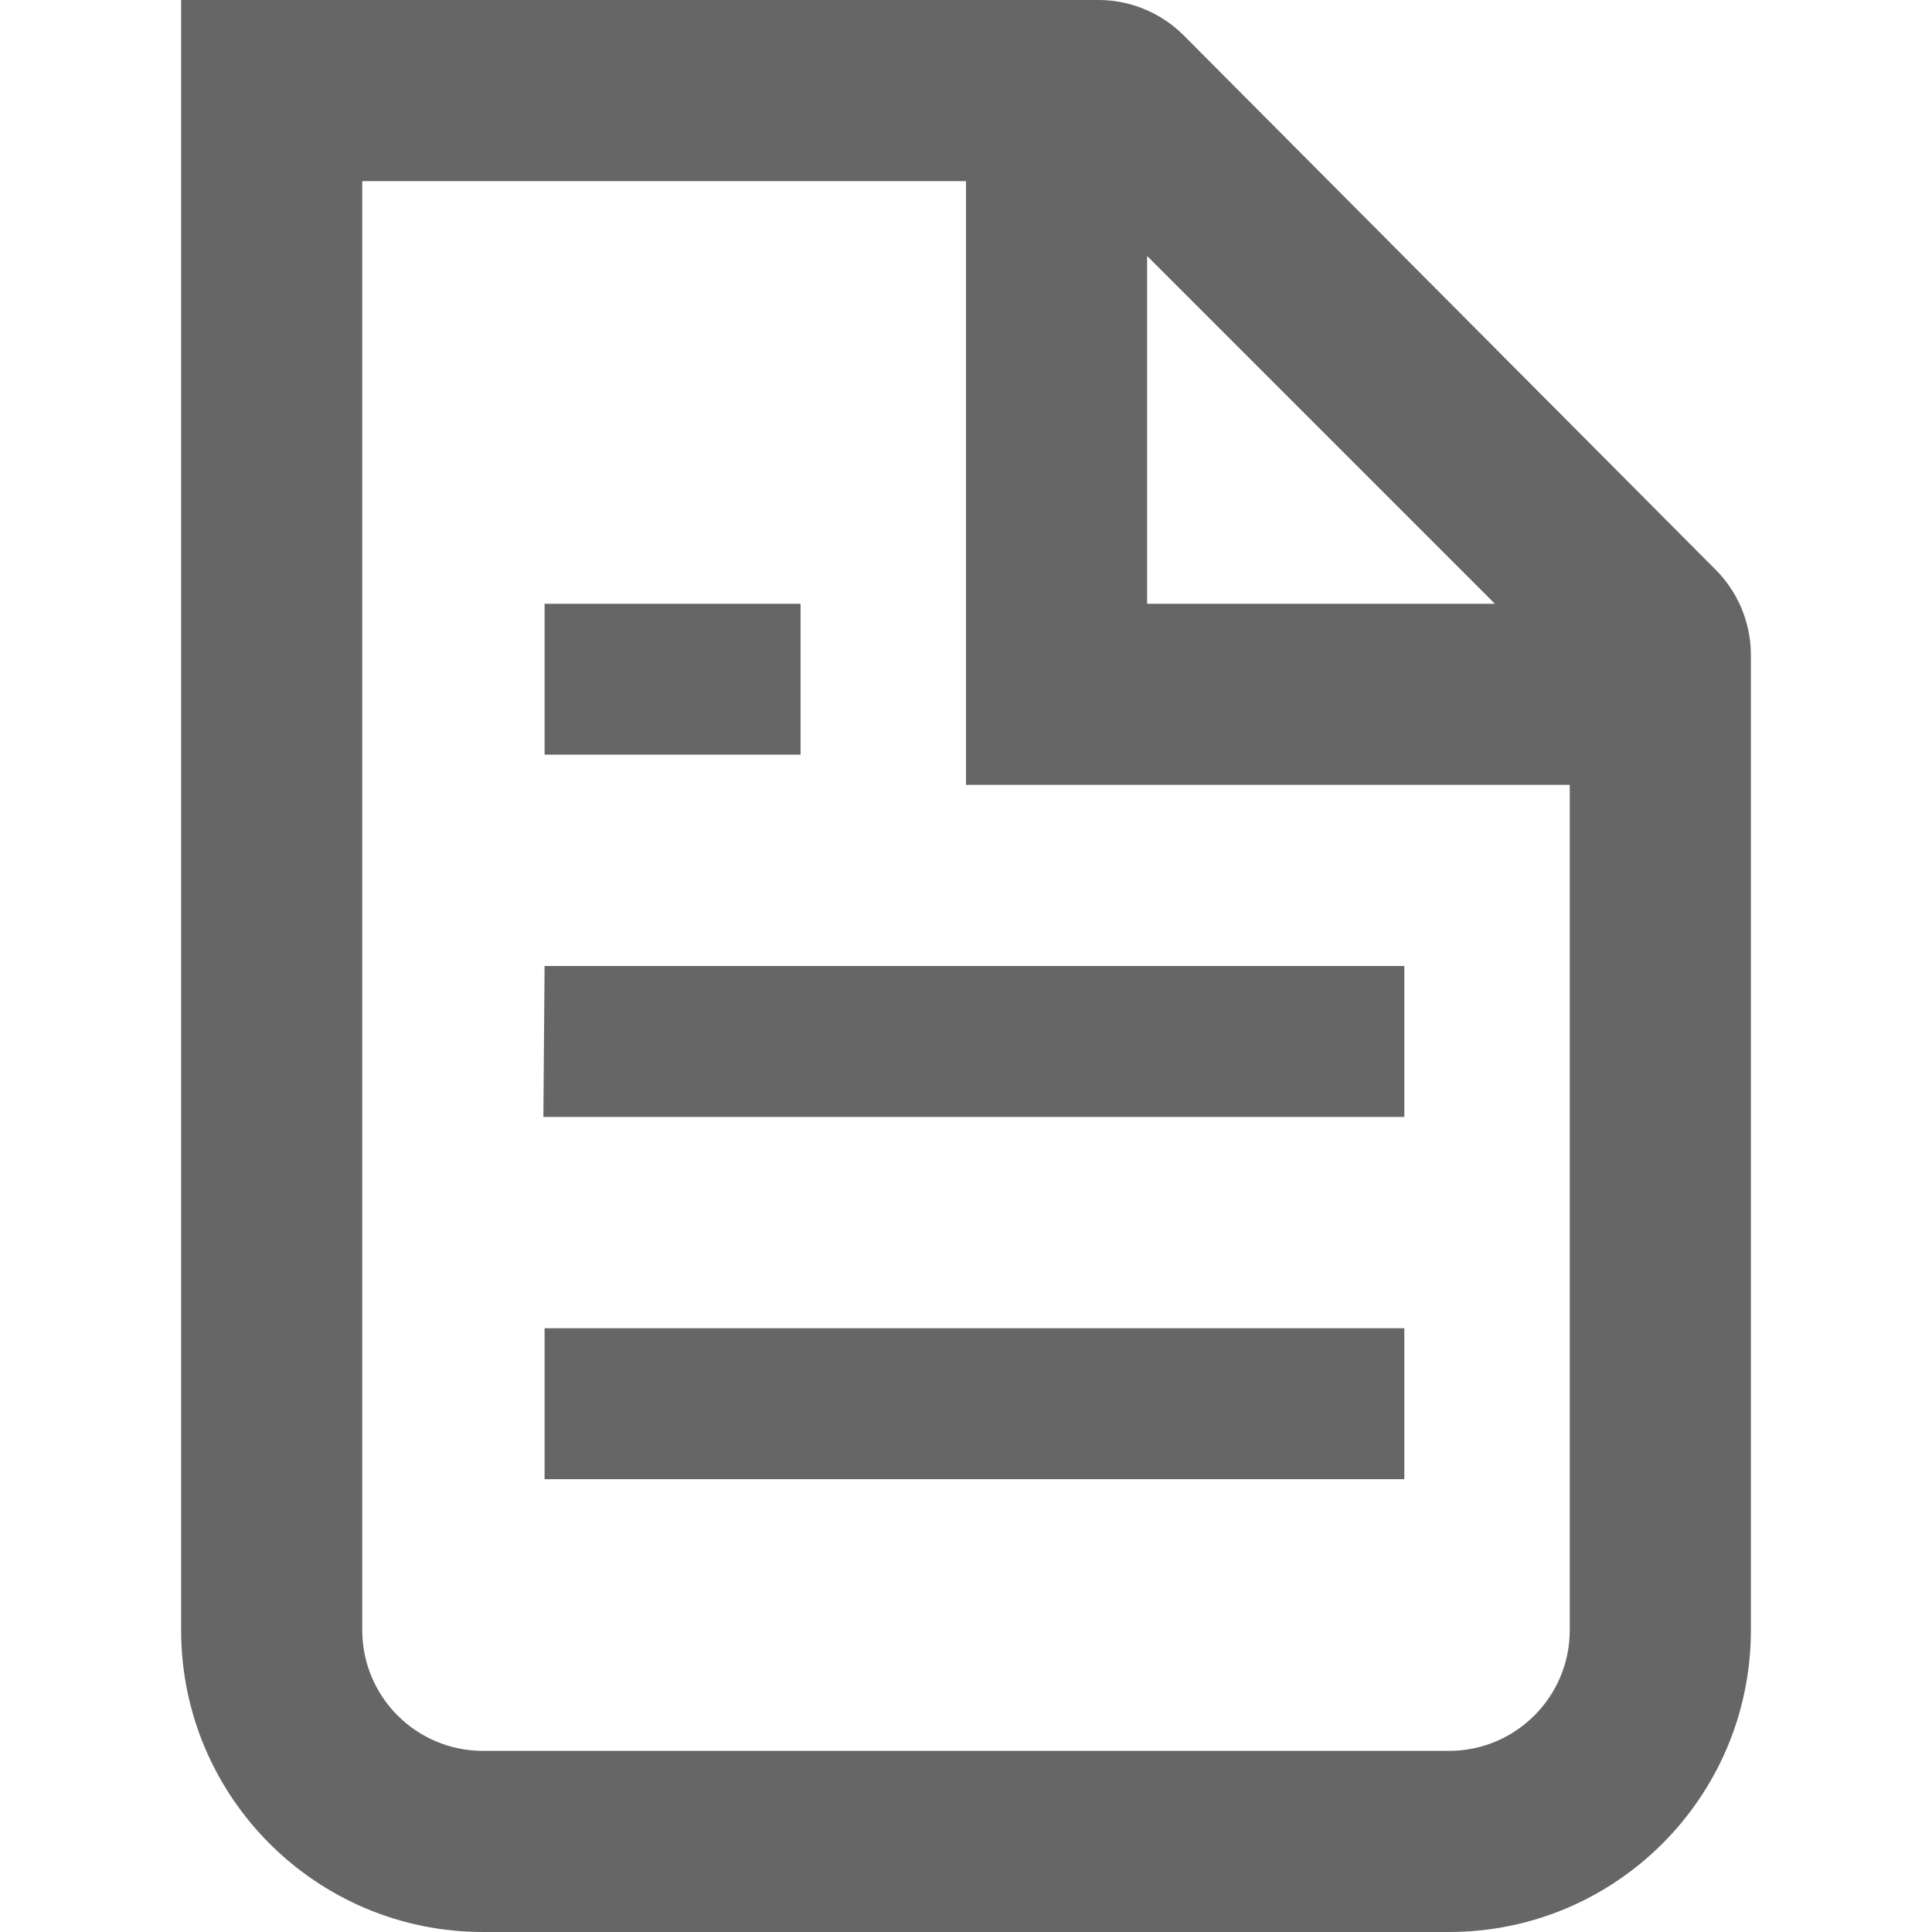
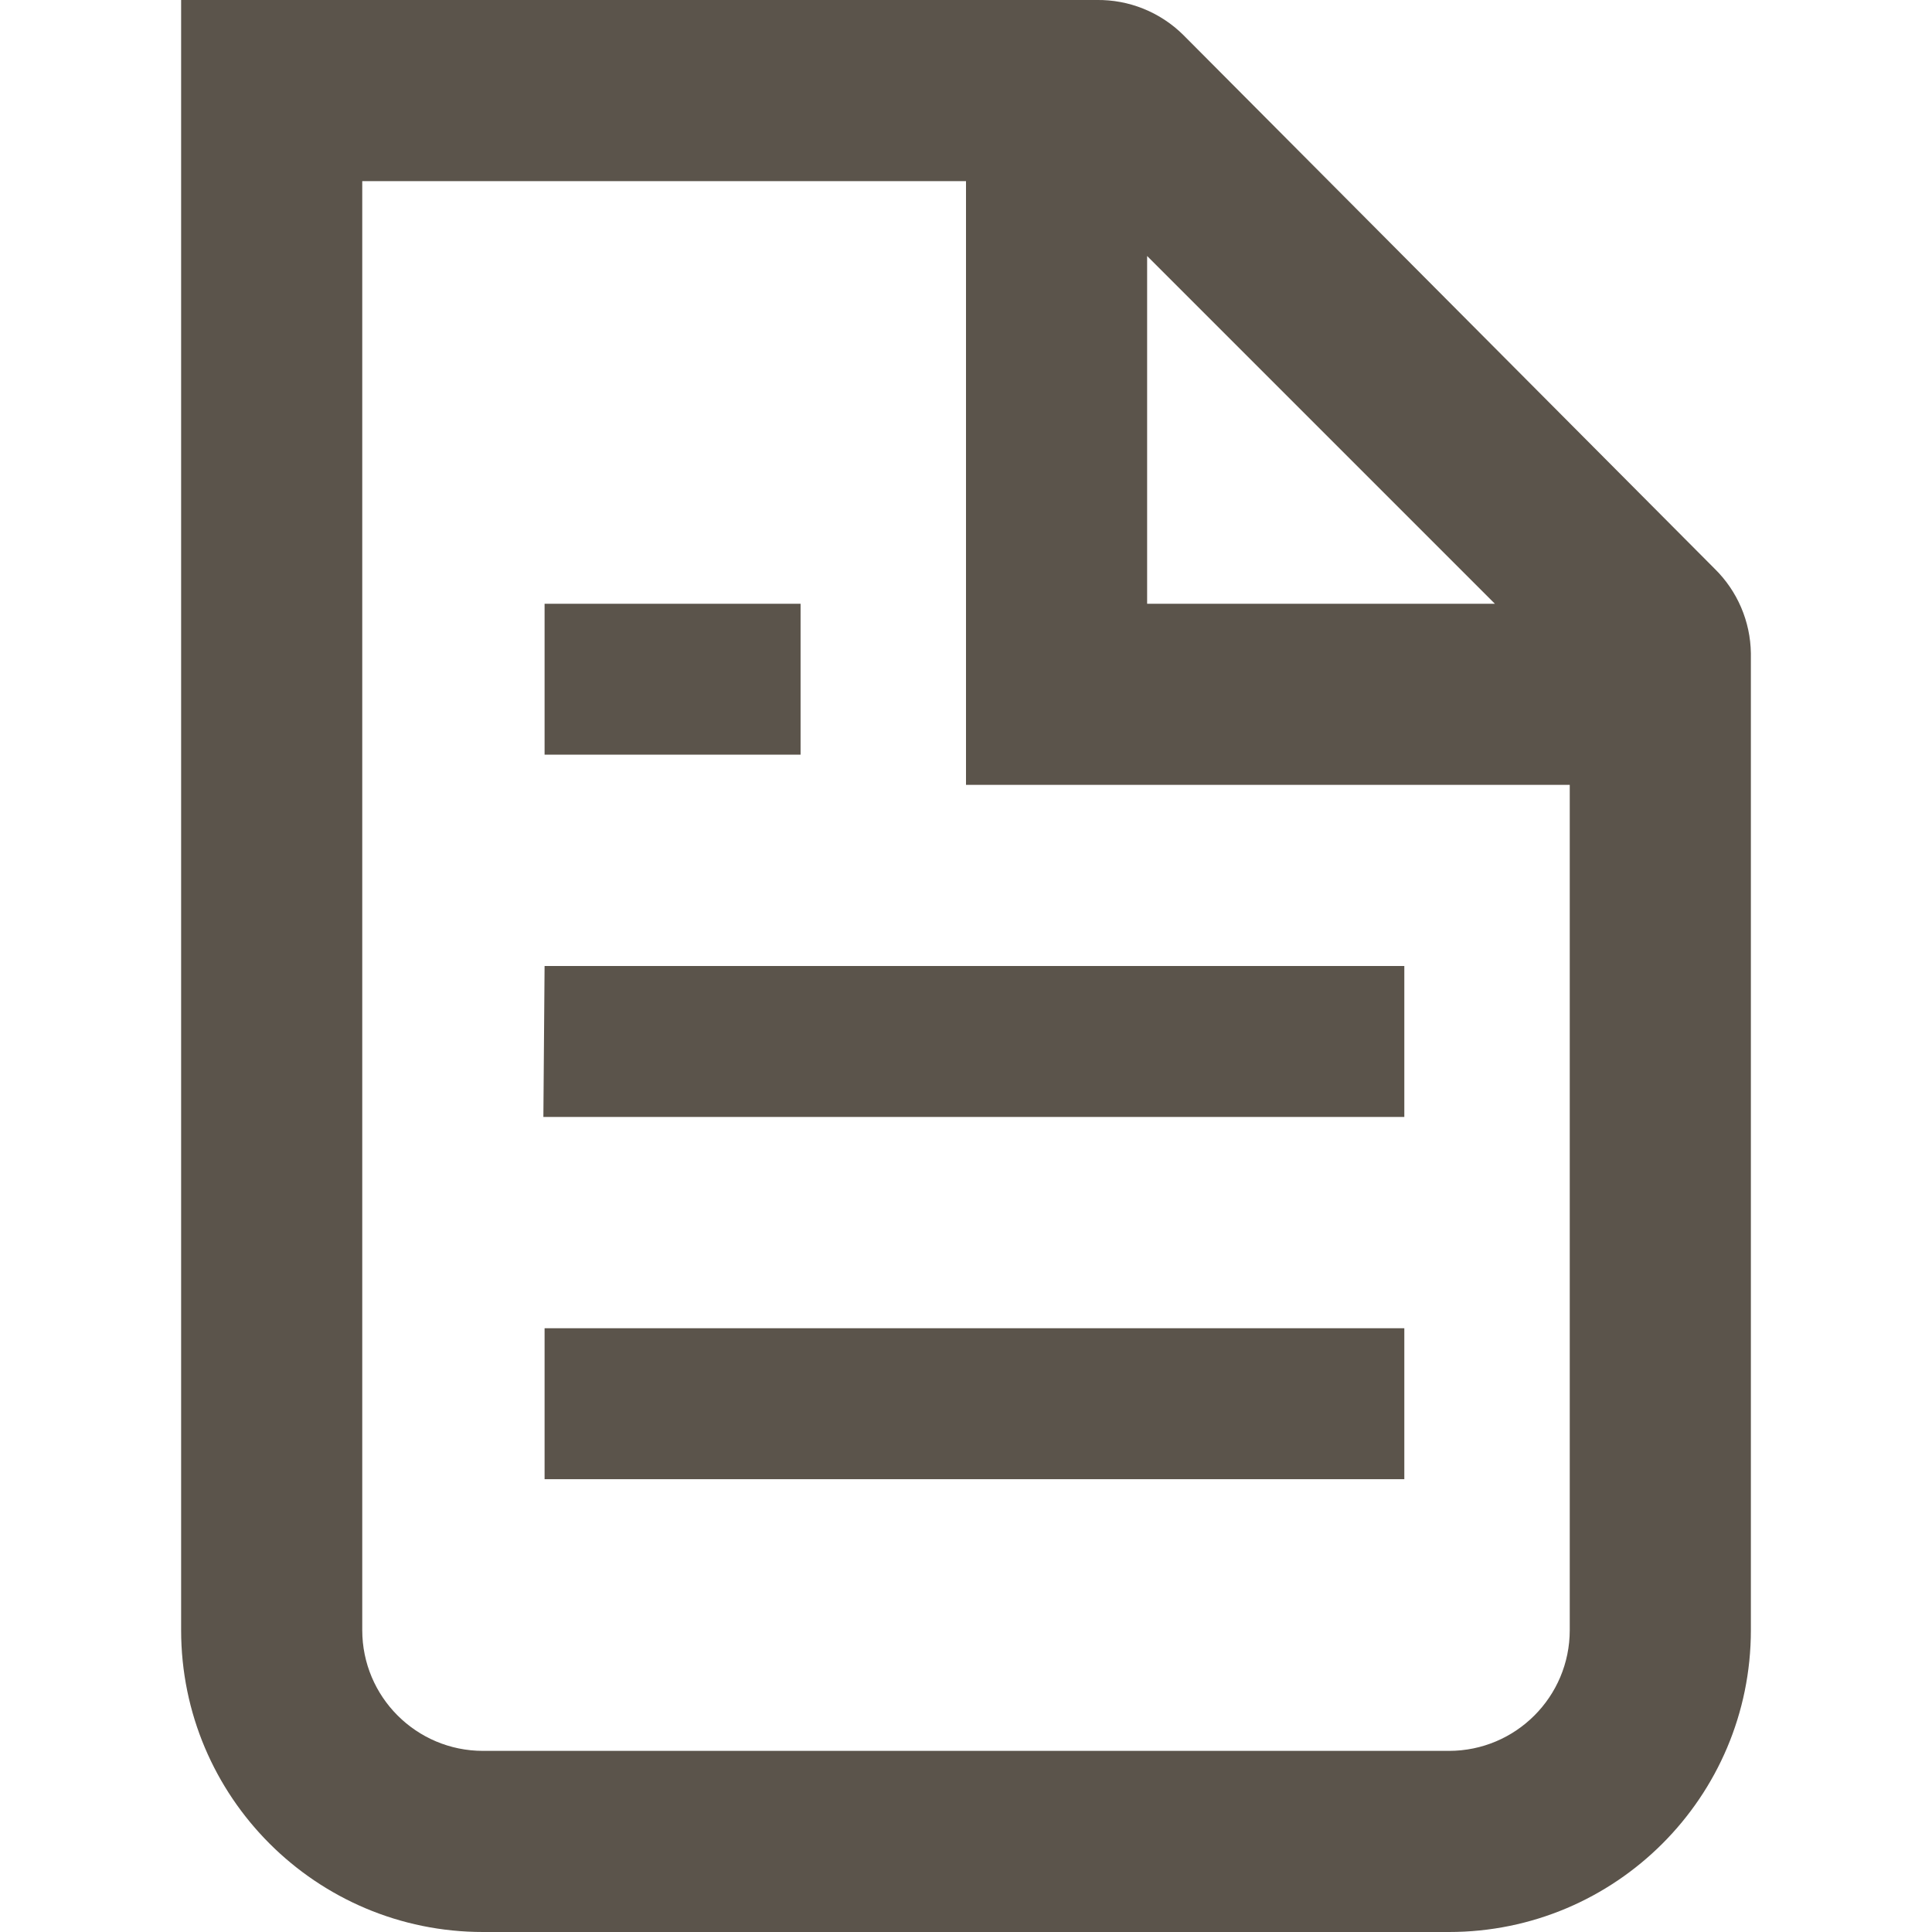
<svg xmlns="http://www.w3.org/2000/svg" fill="none" viewBox="0 0 16 16">
-   <path d="M14.5 13.5V5.41a1 1 0 0 0-.3-.7L9.8.29A1 1 0 0 0 9.08 0H1.5v13.5A2.5 2.5 0 0 0 4 16h8a2.5 2.5 0 0 0 2.5-2.5m-1.5 0v-7H8v-5H3v12a1 1 0 0 0 1 1h8a1 1 0 0 0 1-1M9.5 5V2.12L12.38 5zM5.13 5h-.62v1.25h2.12V5zm-.62 3h7.12v1.25H4.5zm.62 3h-.62v1.25h7.12V11z" clip-rule="evenodd" fill="#666" fill-rule="evenodd" />
+   <path d="M14.5 13.5V5.41a1 1 0 0 0-.3-.7L9.8.29A1 1 0 0 0 9.08 0H1.5v13.5A2.5 2.5 0 0 0 4 16h8a2.5 2.5 0 0 0 2.5-2.5m-1.5 0v-7H8v-5H3v12a1 1 0 0 0 1 1h8a1 1 0 0 0 1-1M9.5 5V2.12L12.38 5zM5.13 5h-.62v1.25h2.12V5zm-.62 3h7.12v1.25H4.5zm.62 3h-.62v1.25h7.12V11z" clip-rule="evenodd" fill="#5B544B" fill-rule="evenodd" />
</svg>
